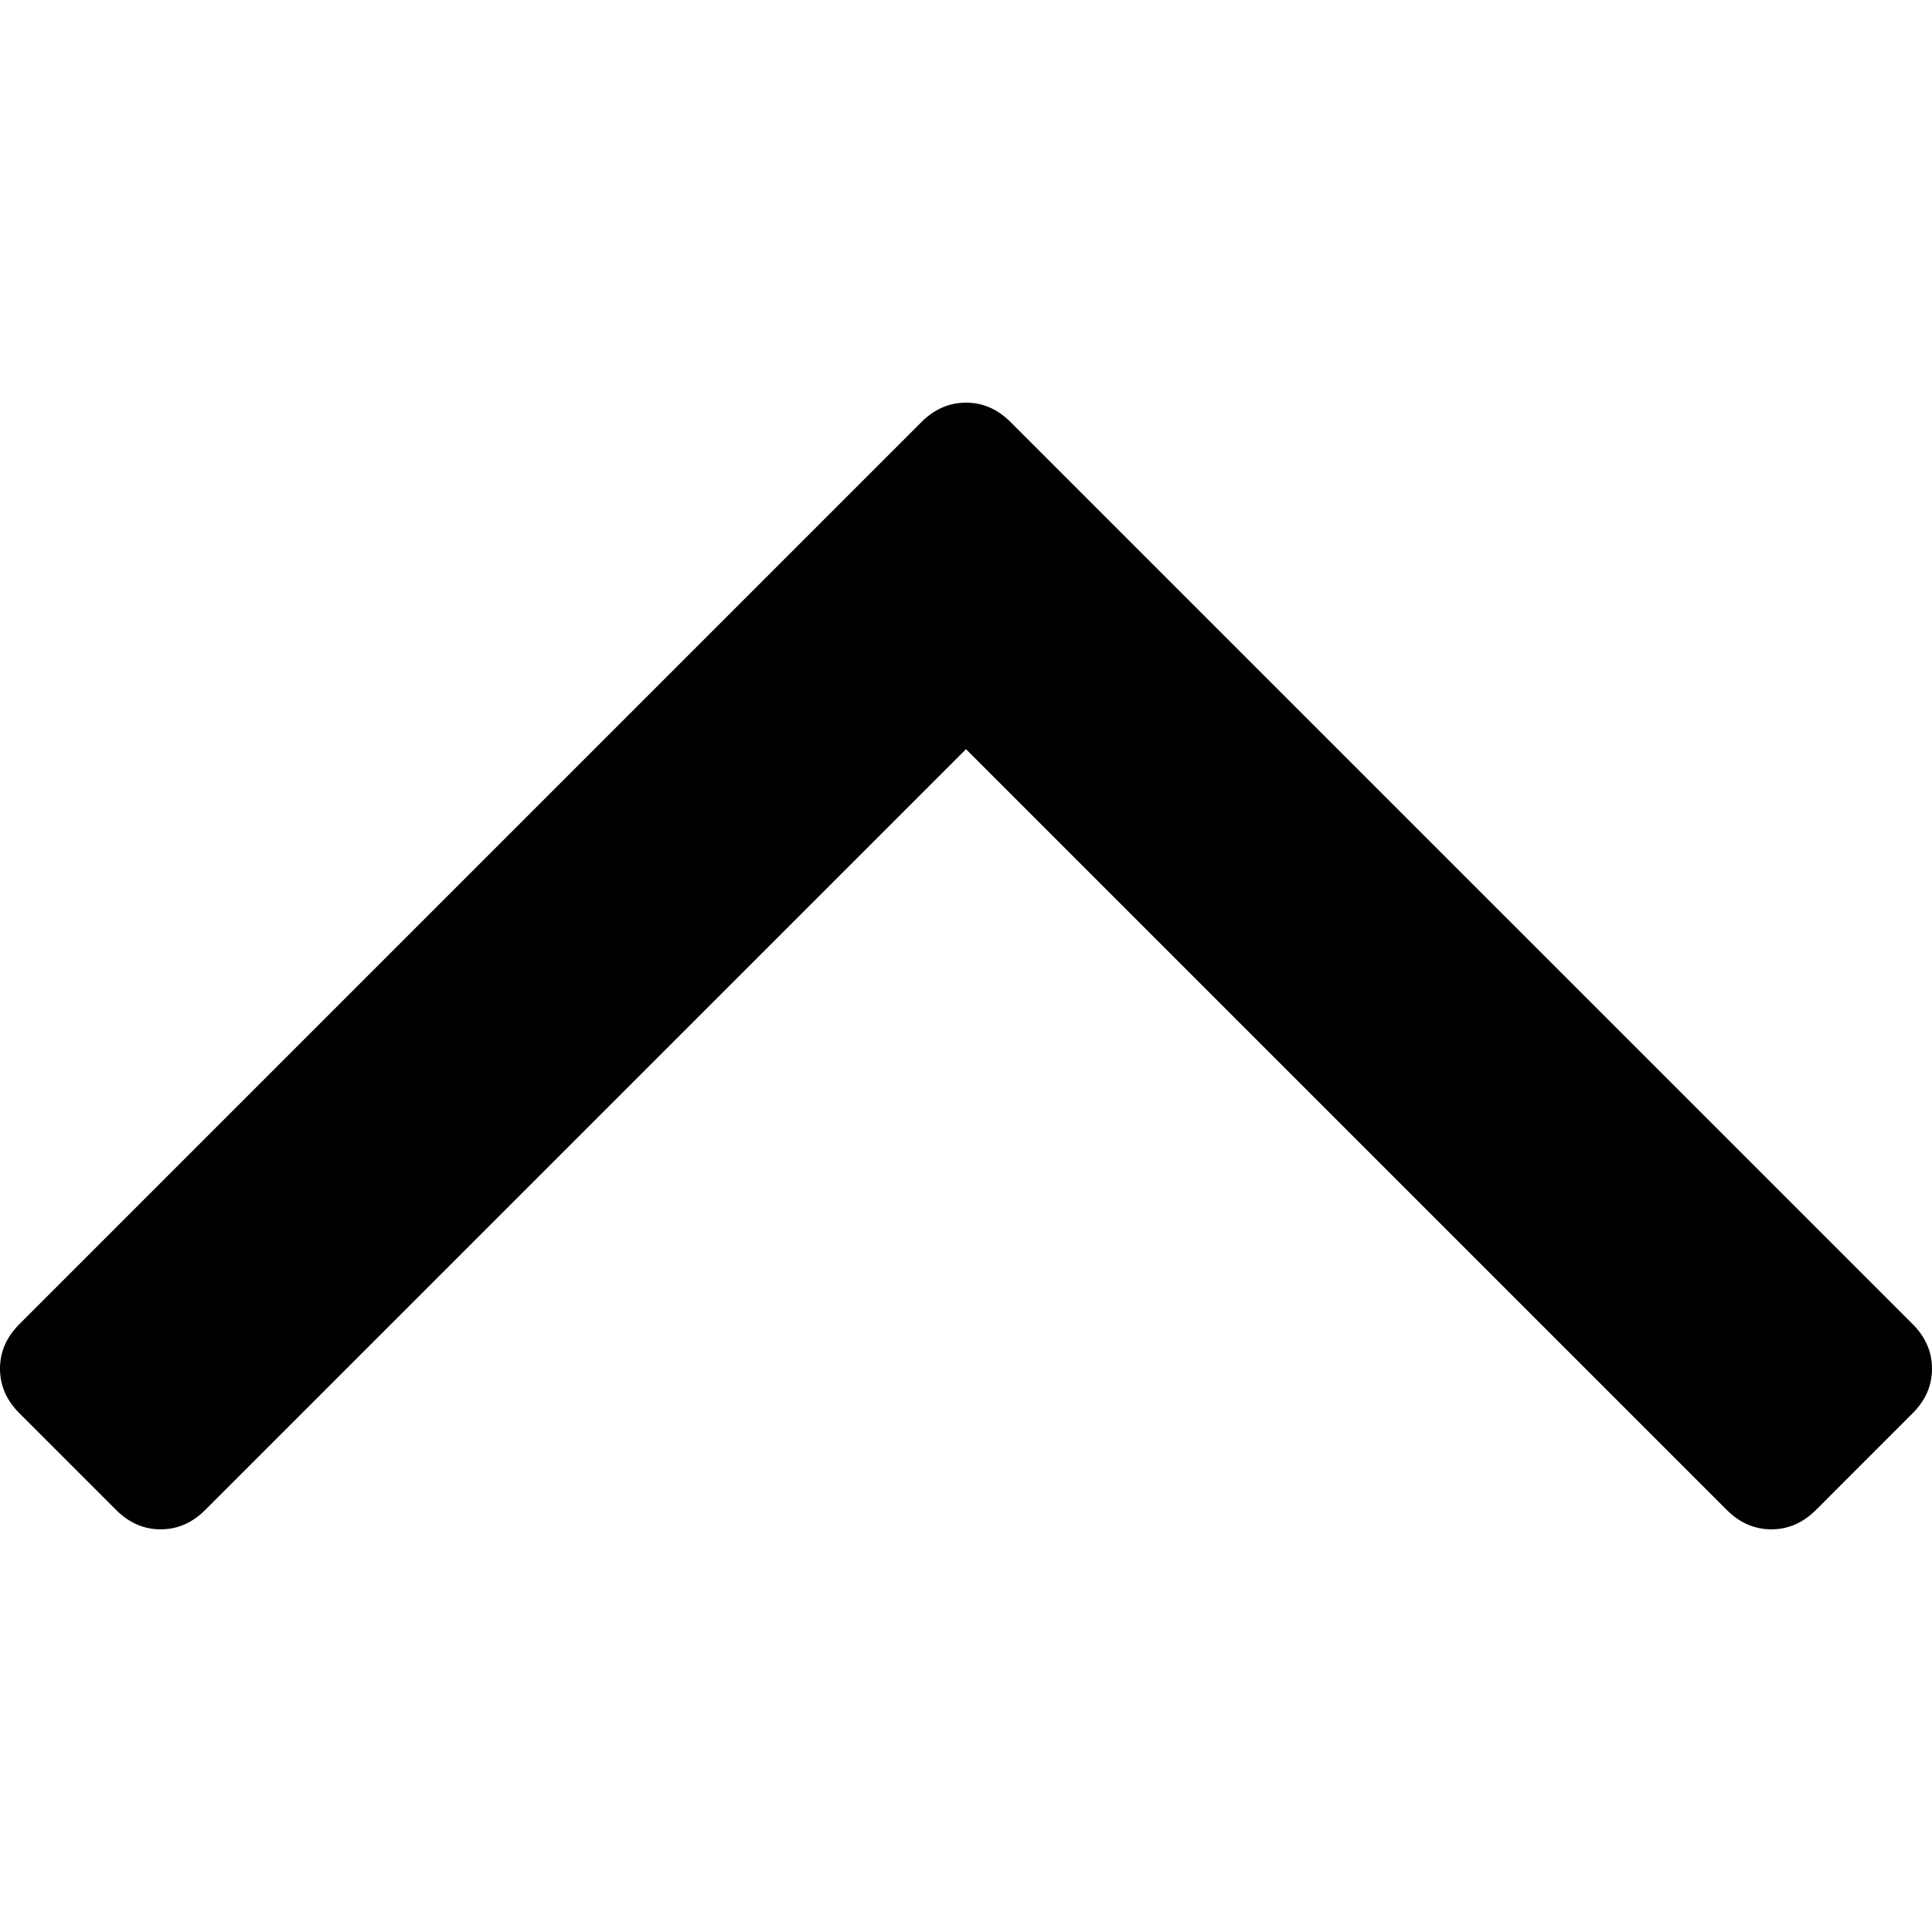
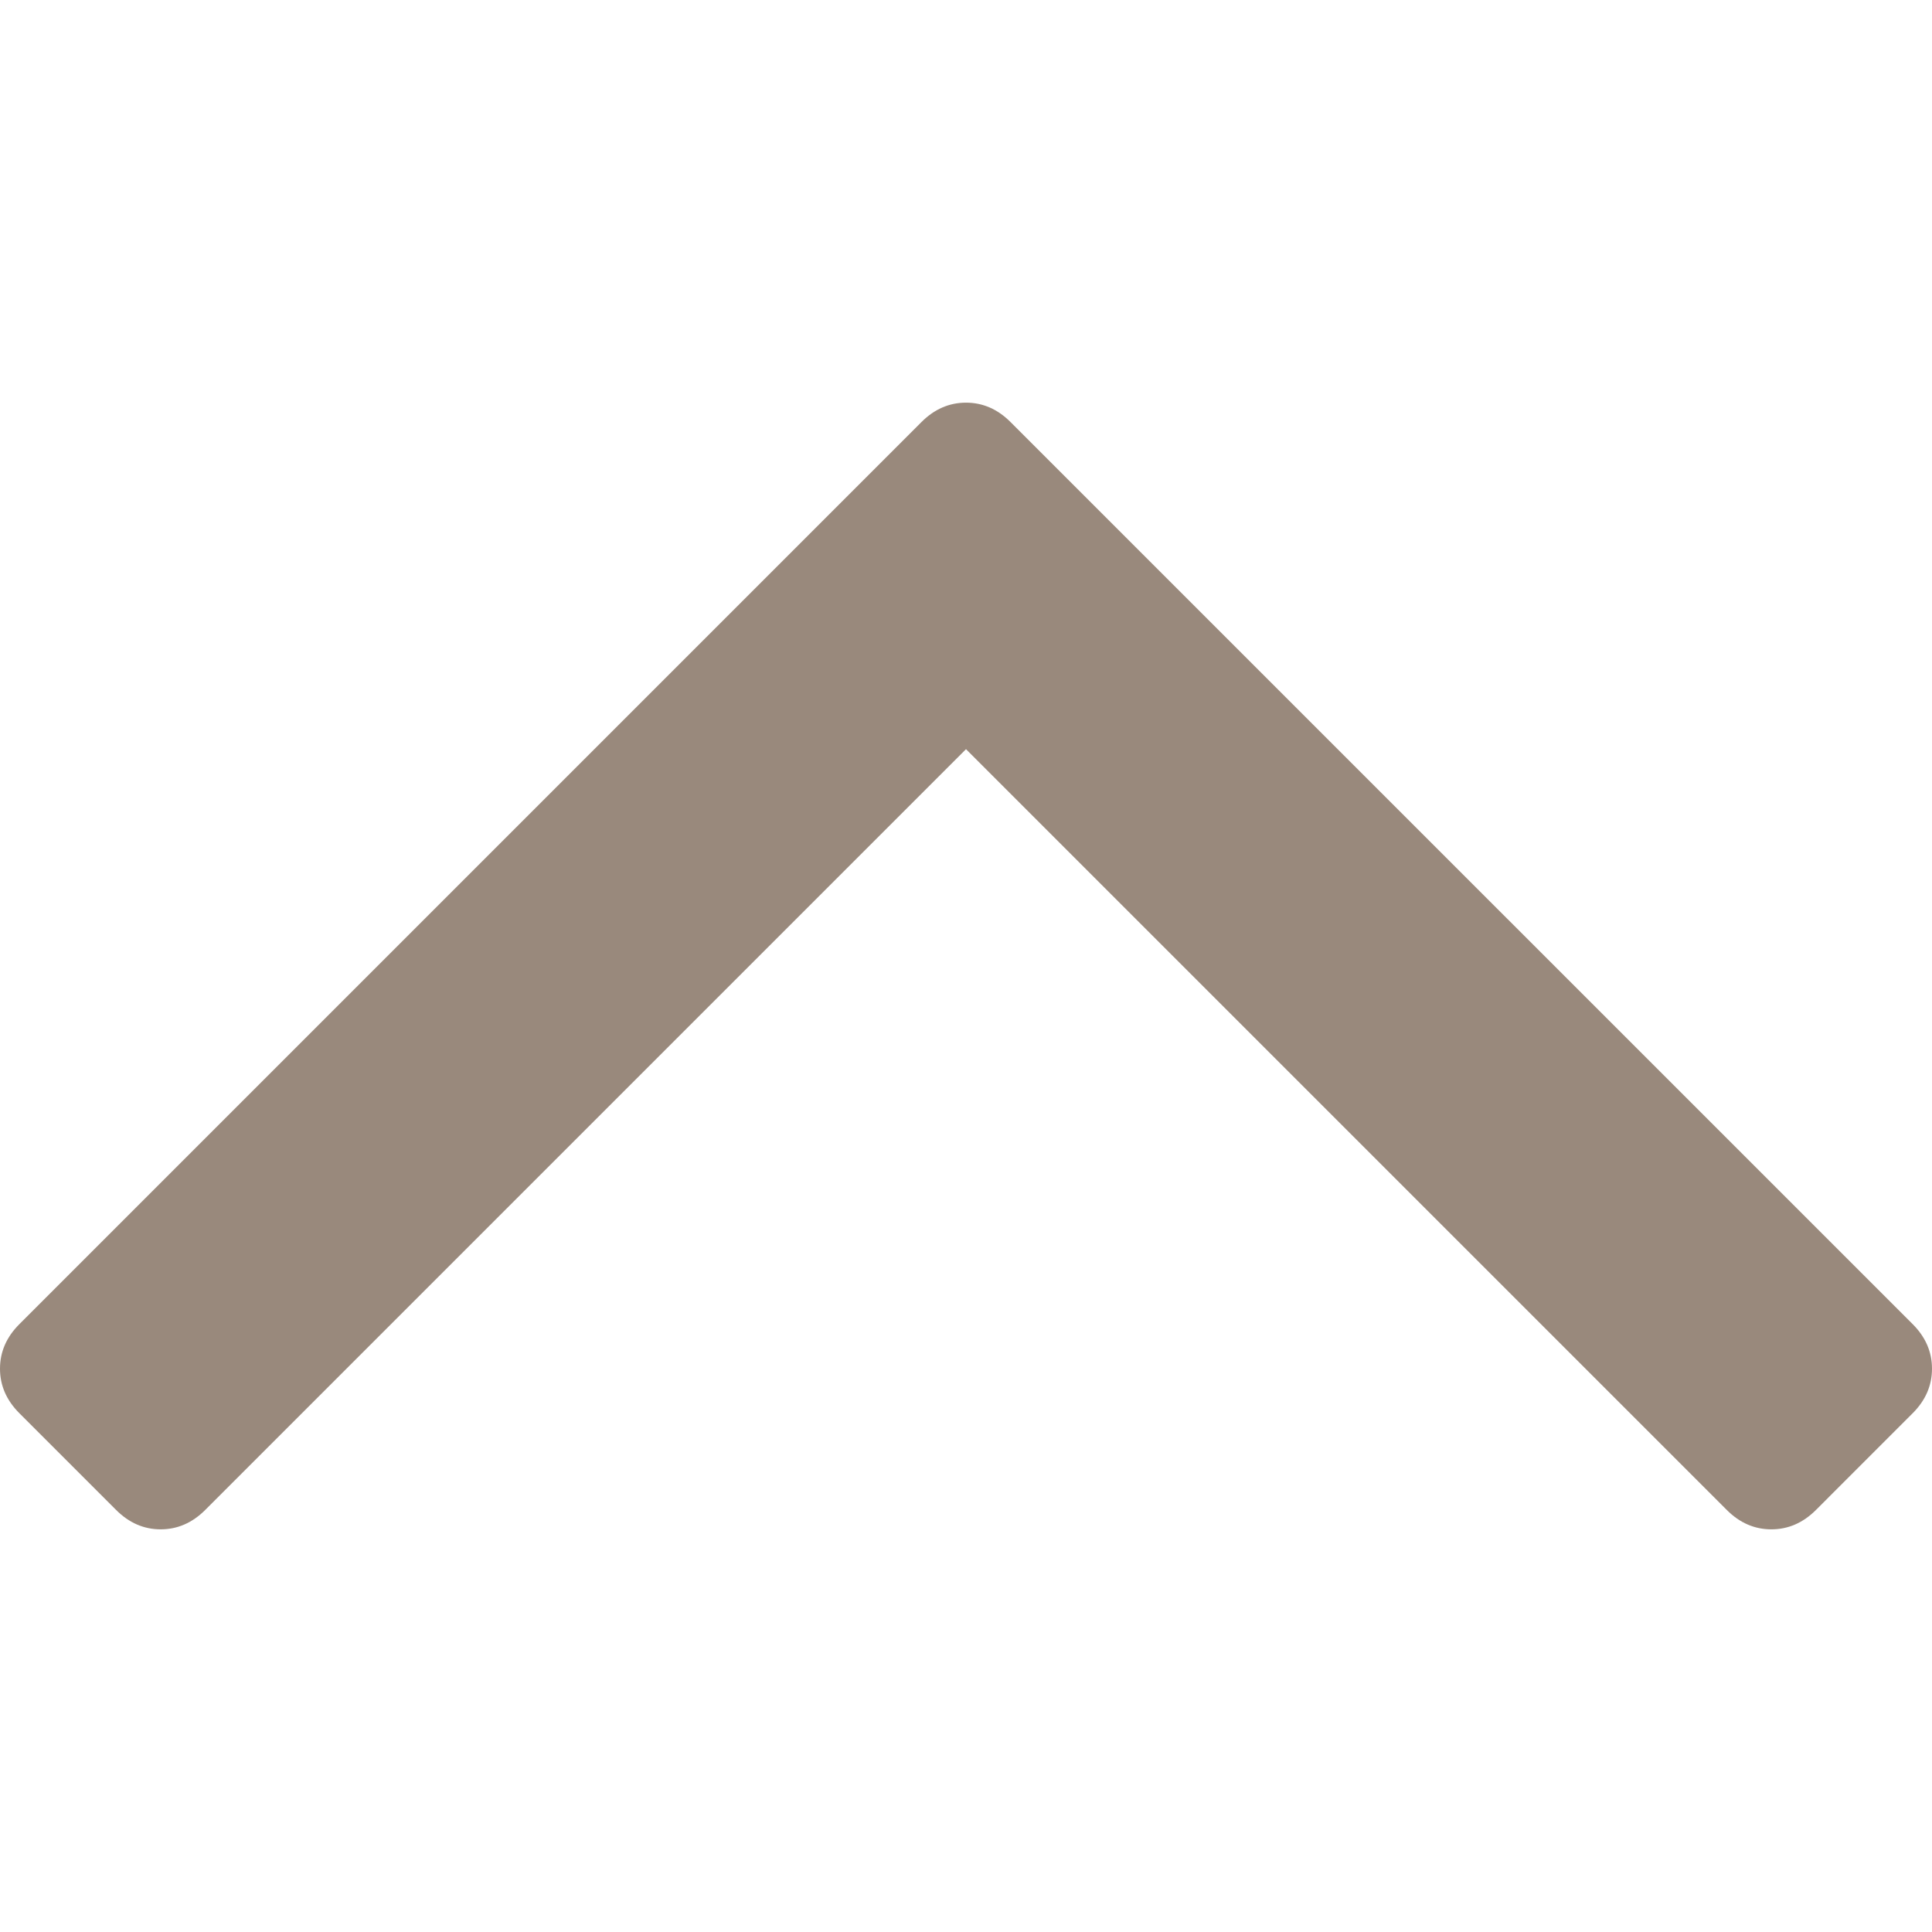
- <svg xmlns="http://www.w3.org/2000/svg" version="1.1" id="Capa_1" x="0px" y="0px" width="284.929px" height="284.929px" viewBox="0 0 284.929 284.929" style="enable-background:new 0 0 284.929 284.929;" xml:space="preserve">
+ <svg xmlns="http://www.w3.org/2000/svg" version="1.1" fill="rgb(153, 137, 124)" id="Capa_1" x="0px" y="0px" width="284.929px" height="284.929px" viewBox="0 0 284.929 284.929" style="enable-background:new 0 0 284.929 284.929;" xml:space="preserve">
  <g>
    <path d="M282.082,195.285L149.028,62.24c-1.901-1.903-4.088-2.856-6.562-2.856s-4.665,0.953-6.567,2.856L2.856,195.285   C0.95,197.191,0,199.378,0,201.853c0,2.474,0.953,4.664,2.856,6.566l14.272,14.271c1.903,1.903,4.093,2.854,6.567,2.854   c2.474,0,4.664-0.951,6.567-2.854l112.204-112.202l112.208,112.209c1.902,1.903,4.093,2.848,6.563,2.848   c2.478,0,4.668-0.951,6.57-2.848l14.274-14.277c1.902-1.902,2.847-4.093,2.847-6.566   C284.929,199.378,283.984,197.188,282.082,195.285z" />
  </g>
  <g>
</g>
  <g>
</g>
  <g>
</g>
  <g>
</g>
  <g>
</g>
  <g>
</g>
  <g>
</g>
  <g>
</g>
  <g>
</g>
  <g>
</g>
  <g>
</g>
  <g>
</g>
  <g>
</g>
  <g>
</g>
  <g>
</g>
</svg>
